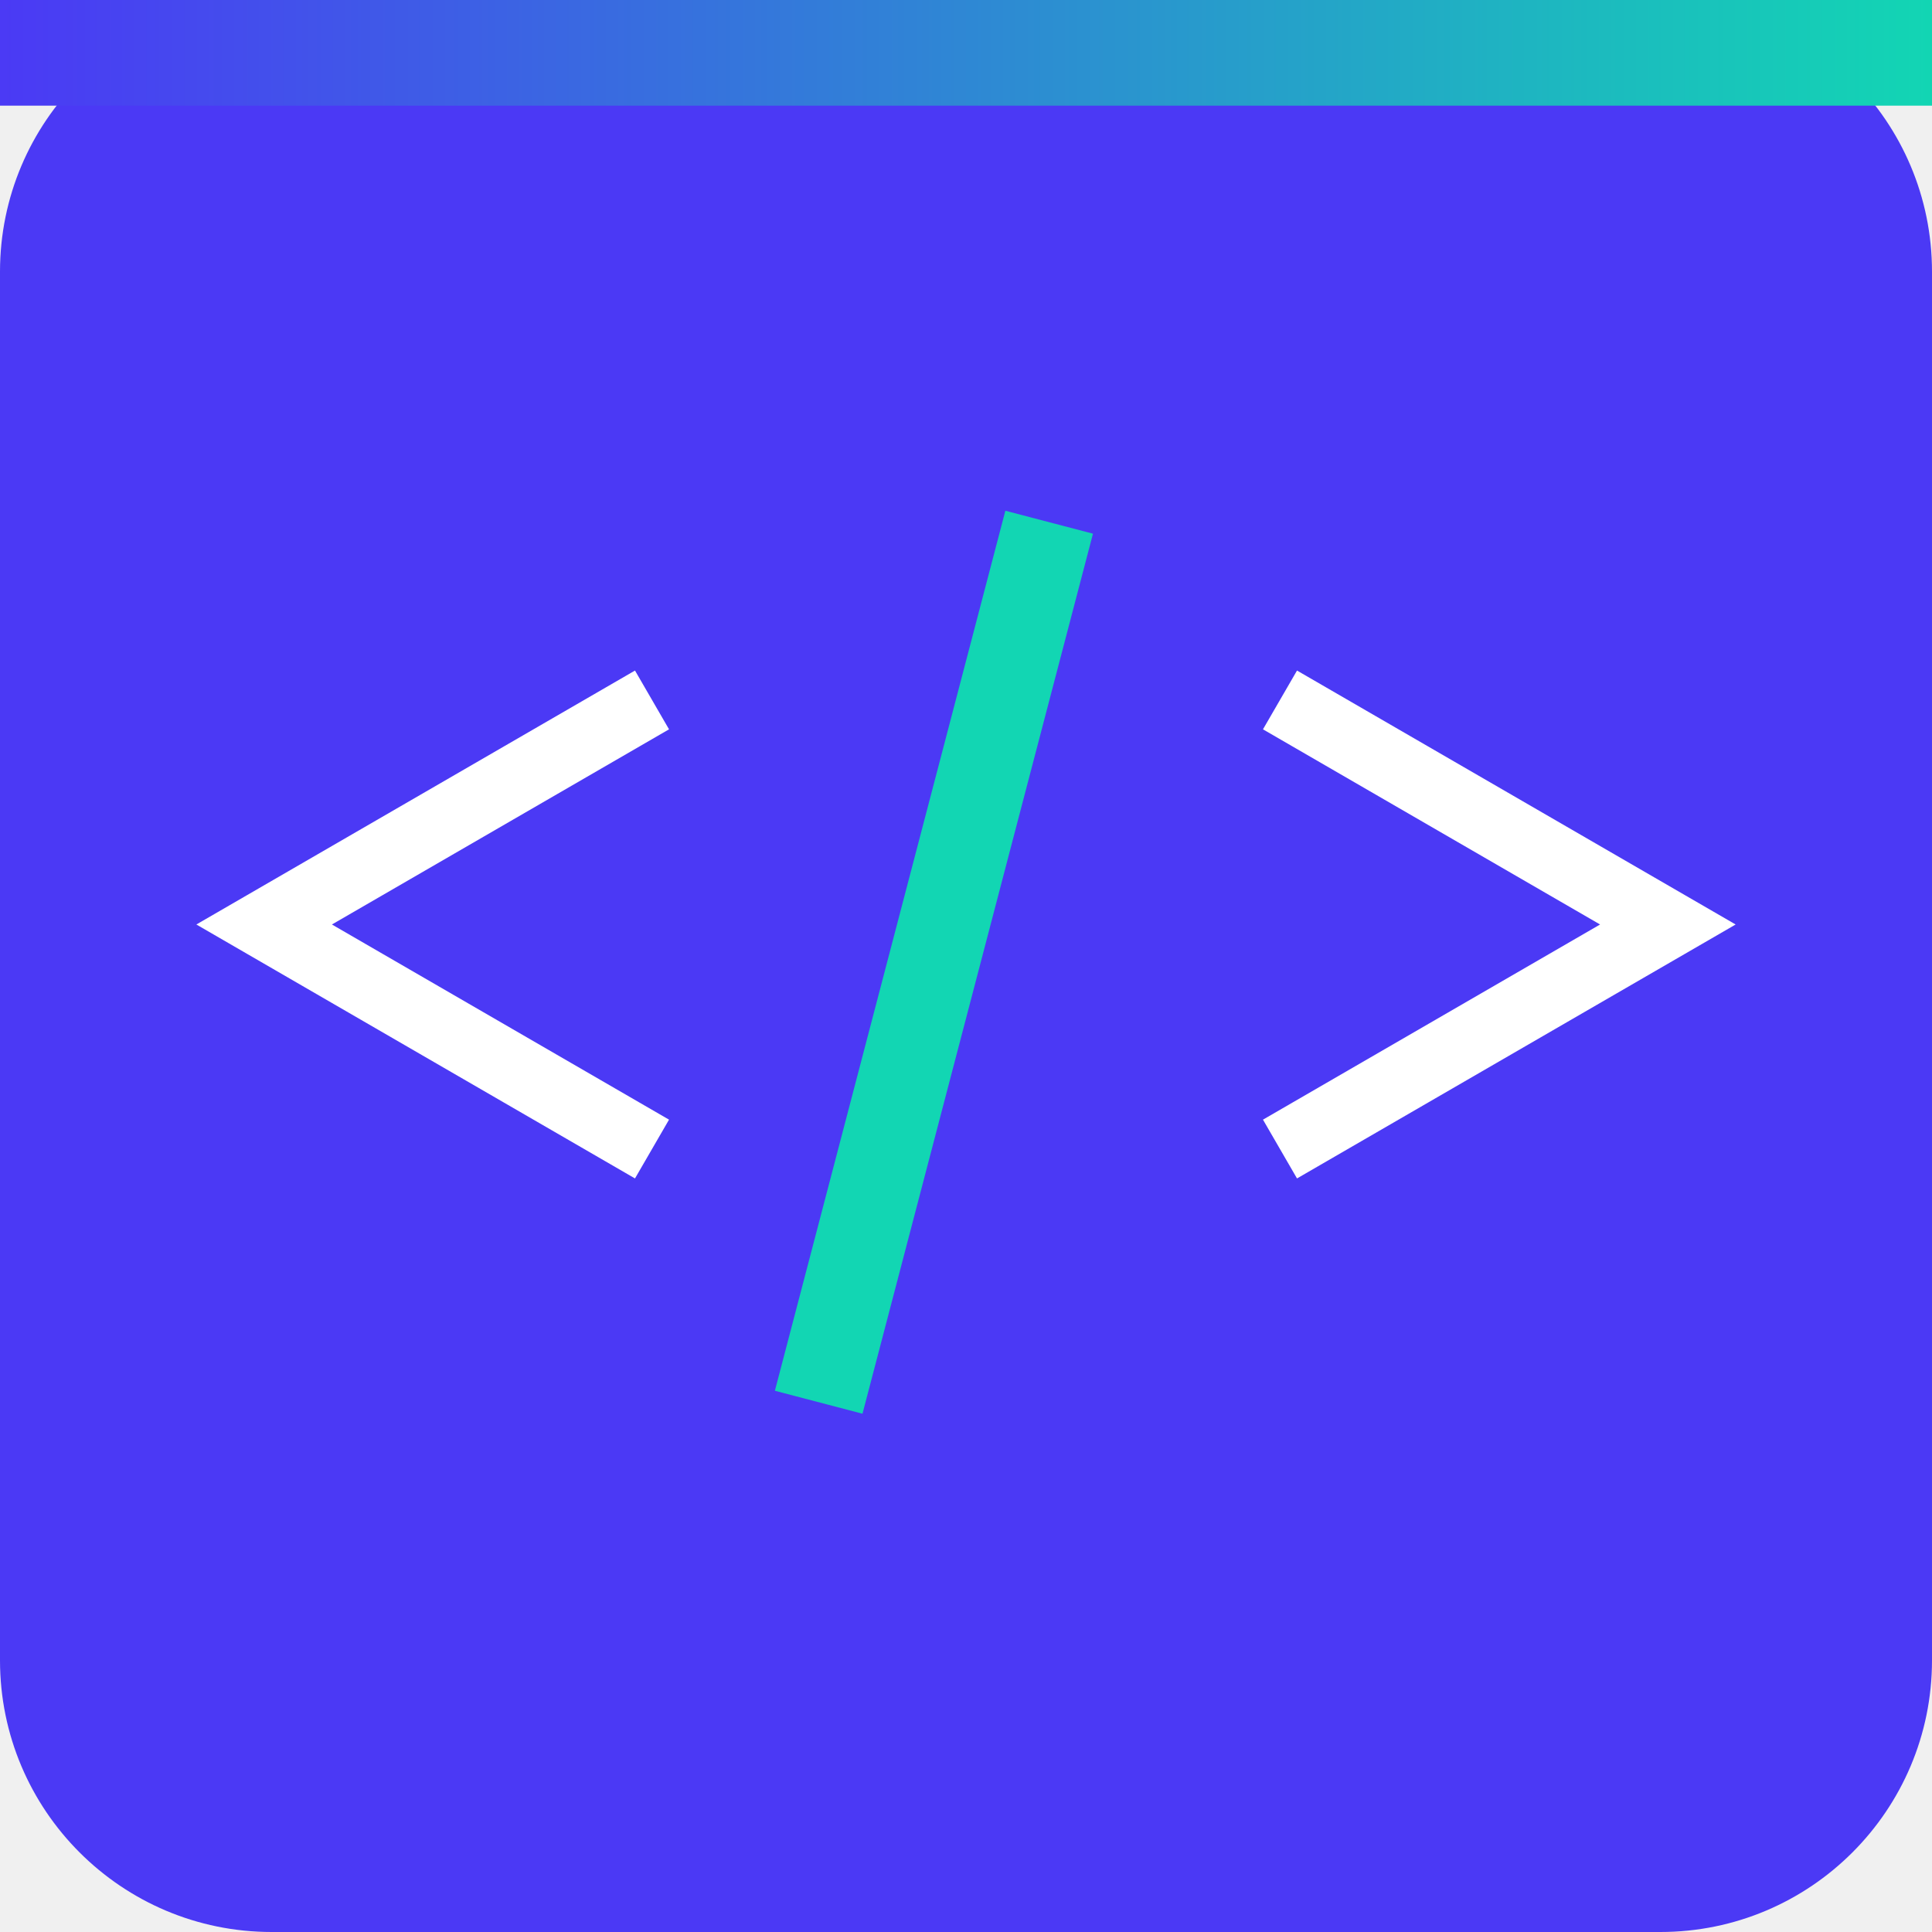
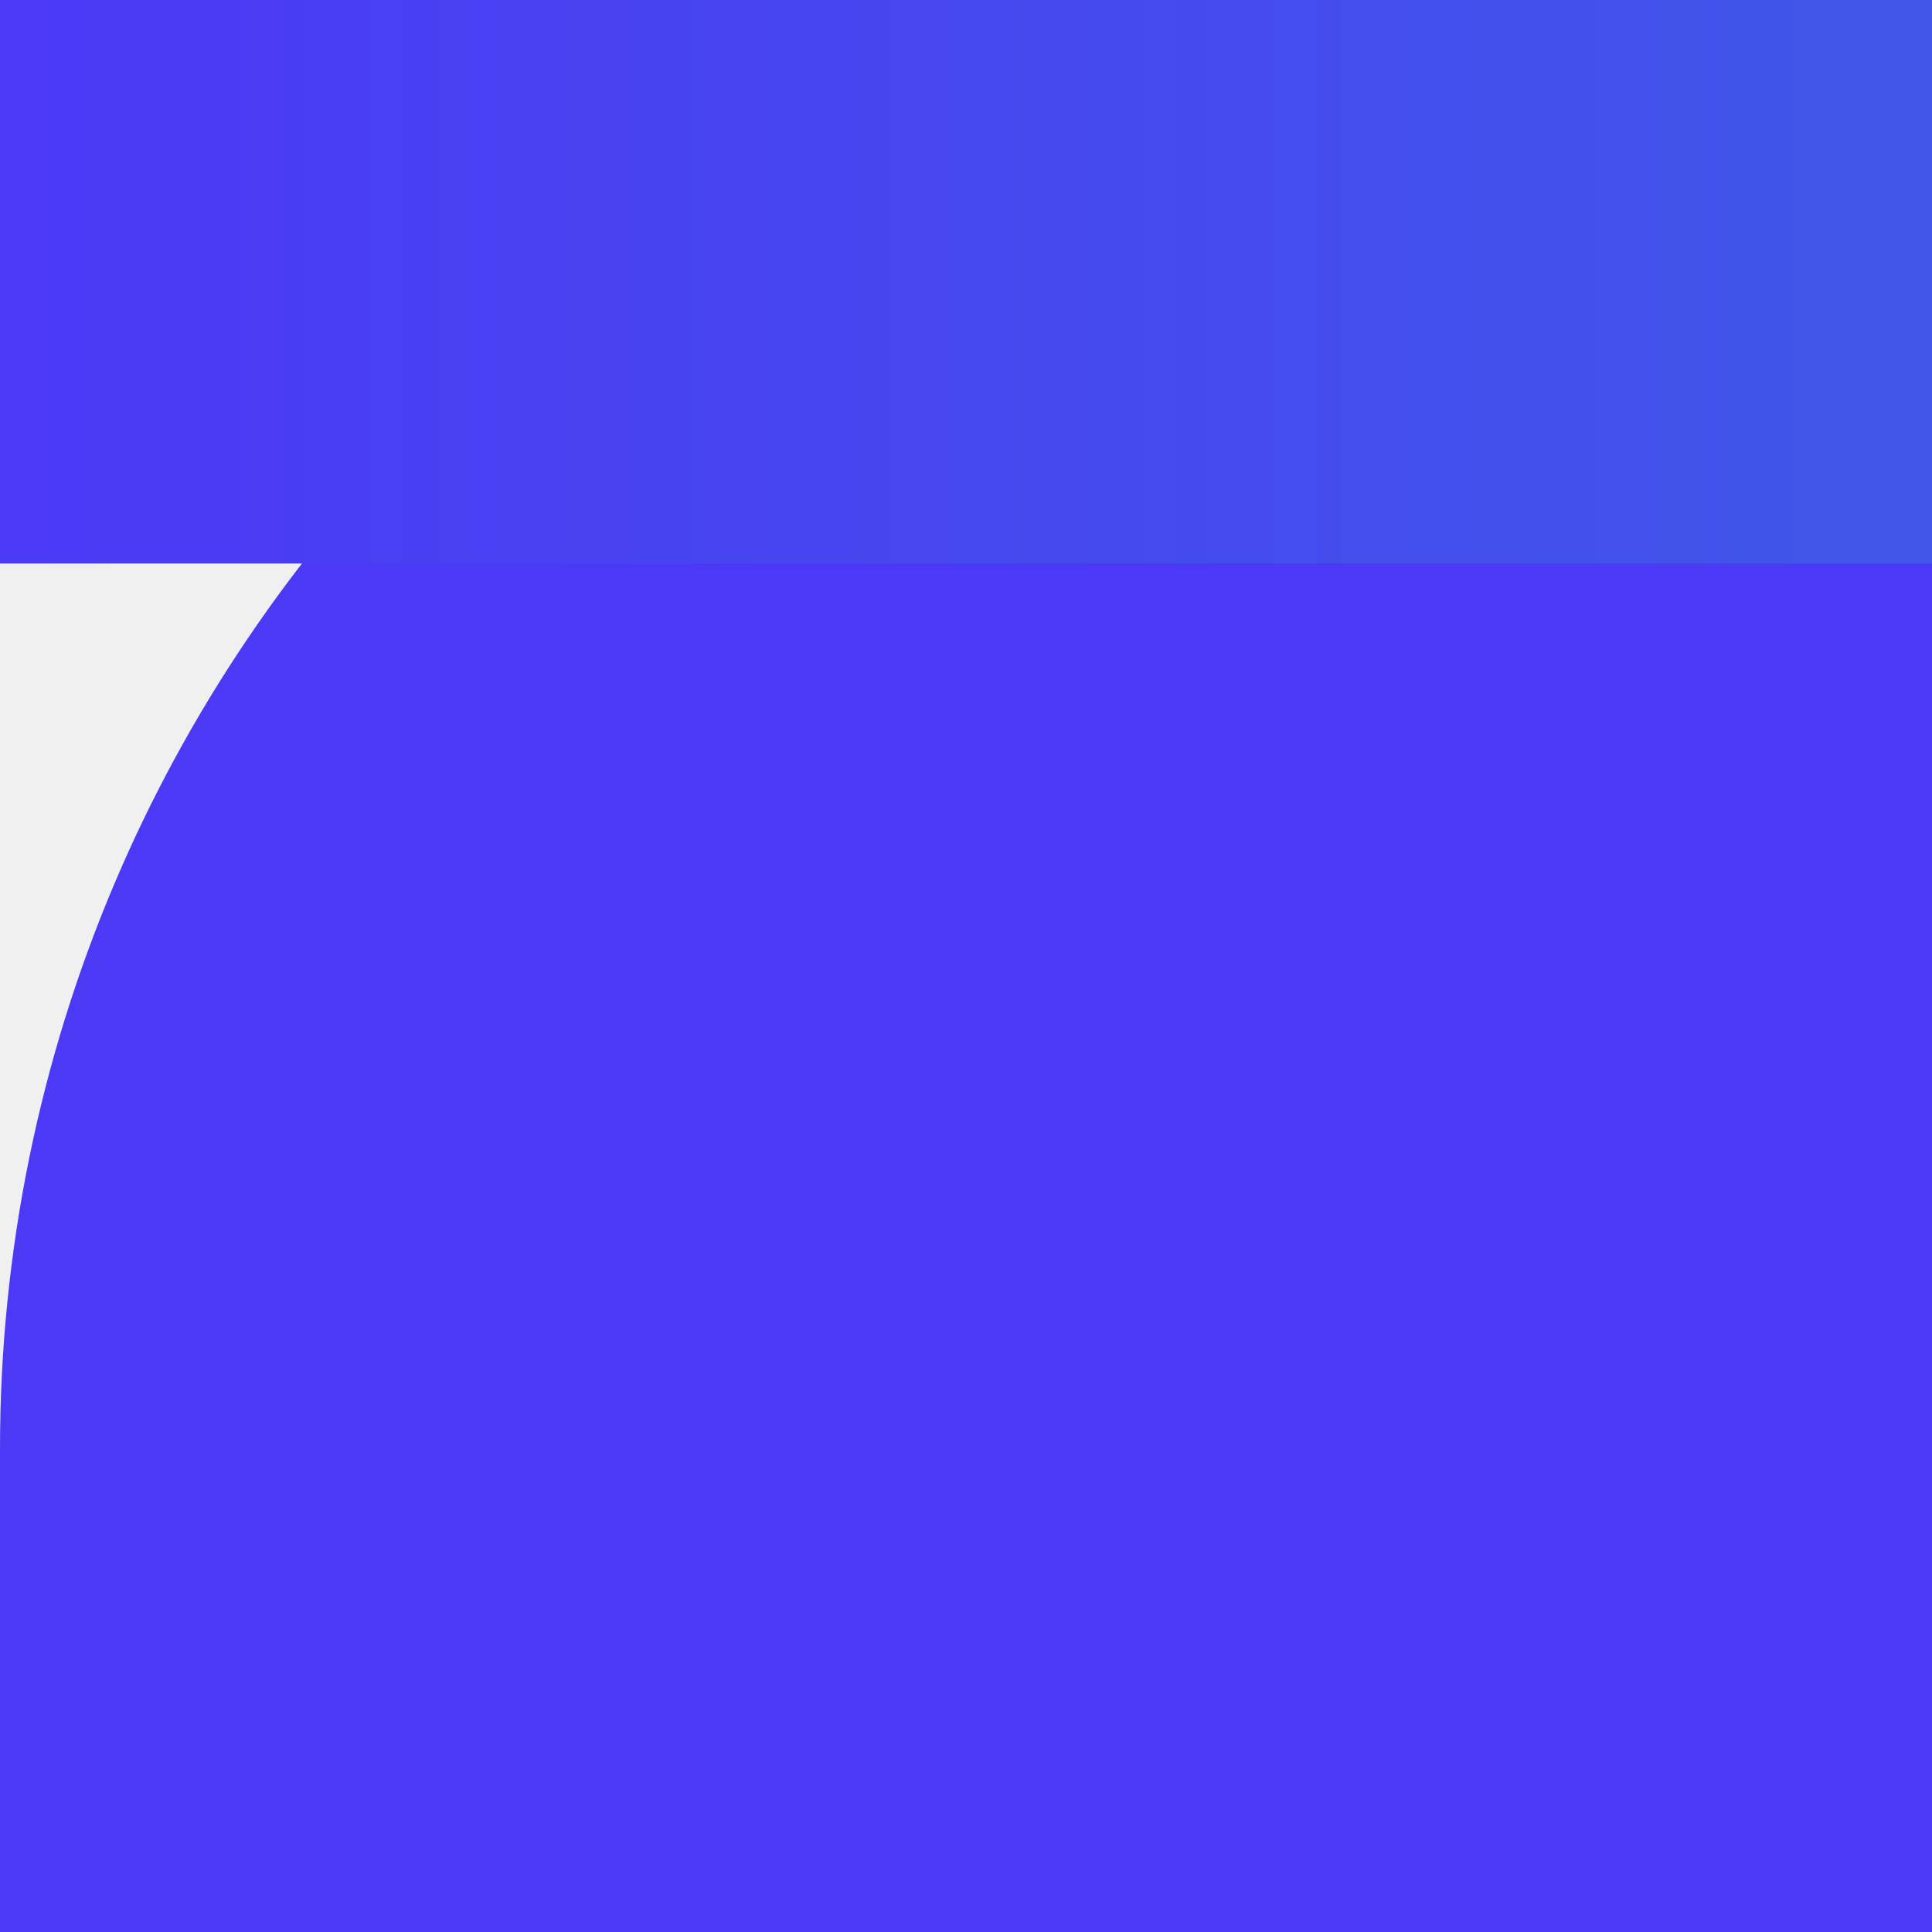
- <svg xmlns="http://www.w3.org/2000/svg" viewBox="0 0 512 512">
+ <svg xmlns="http://www.w3.org/2000/svg" viewBox="0 0 96 96">
  <defs>
    <linearGradient id="bg" x1="0" y1="1" x2="1" y2="0">
      <stop offset="0%" stop-color="#4b39f5" />
      <stop offset="100%" stop-color="#4b39f5" />
    </linearGradient>
    <linearGradient id="top" x1="0" y1="0" x2="1" y2="0">
      <stop offset="0%" stop-color="#4b39f5" />
      <stop offset="100%" stop-color="#12d6b3" />
    </linearGradient>
  </defs>
  <rect x="0" y="0" width="512" height="512" rx="72" fill="url(#bg)" />
  <rect x="0" y="0" width="512" height="28" fill="url(#top)" />
  <path d="M165 190 L70 245 L165 300" fill="none" stroke="#fff" stroke-width="18" stroke-linecap="square" stroke-linejoin="miter" />
  <path d="M347 190 L442 245 L347 300" fill="none" stroke="#fff" stroke-width="18" stroke-linecap="square" stroke-linejoin="miter" />
  <path d="M275 150 L220 360" fill="none" stroke="#12d6b3" stroke-width="24" stroke-linecap="square" />
</svg>
